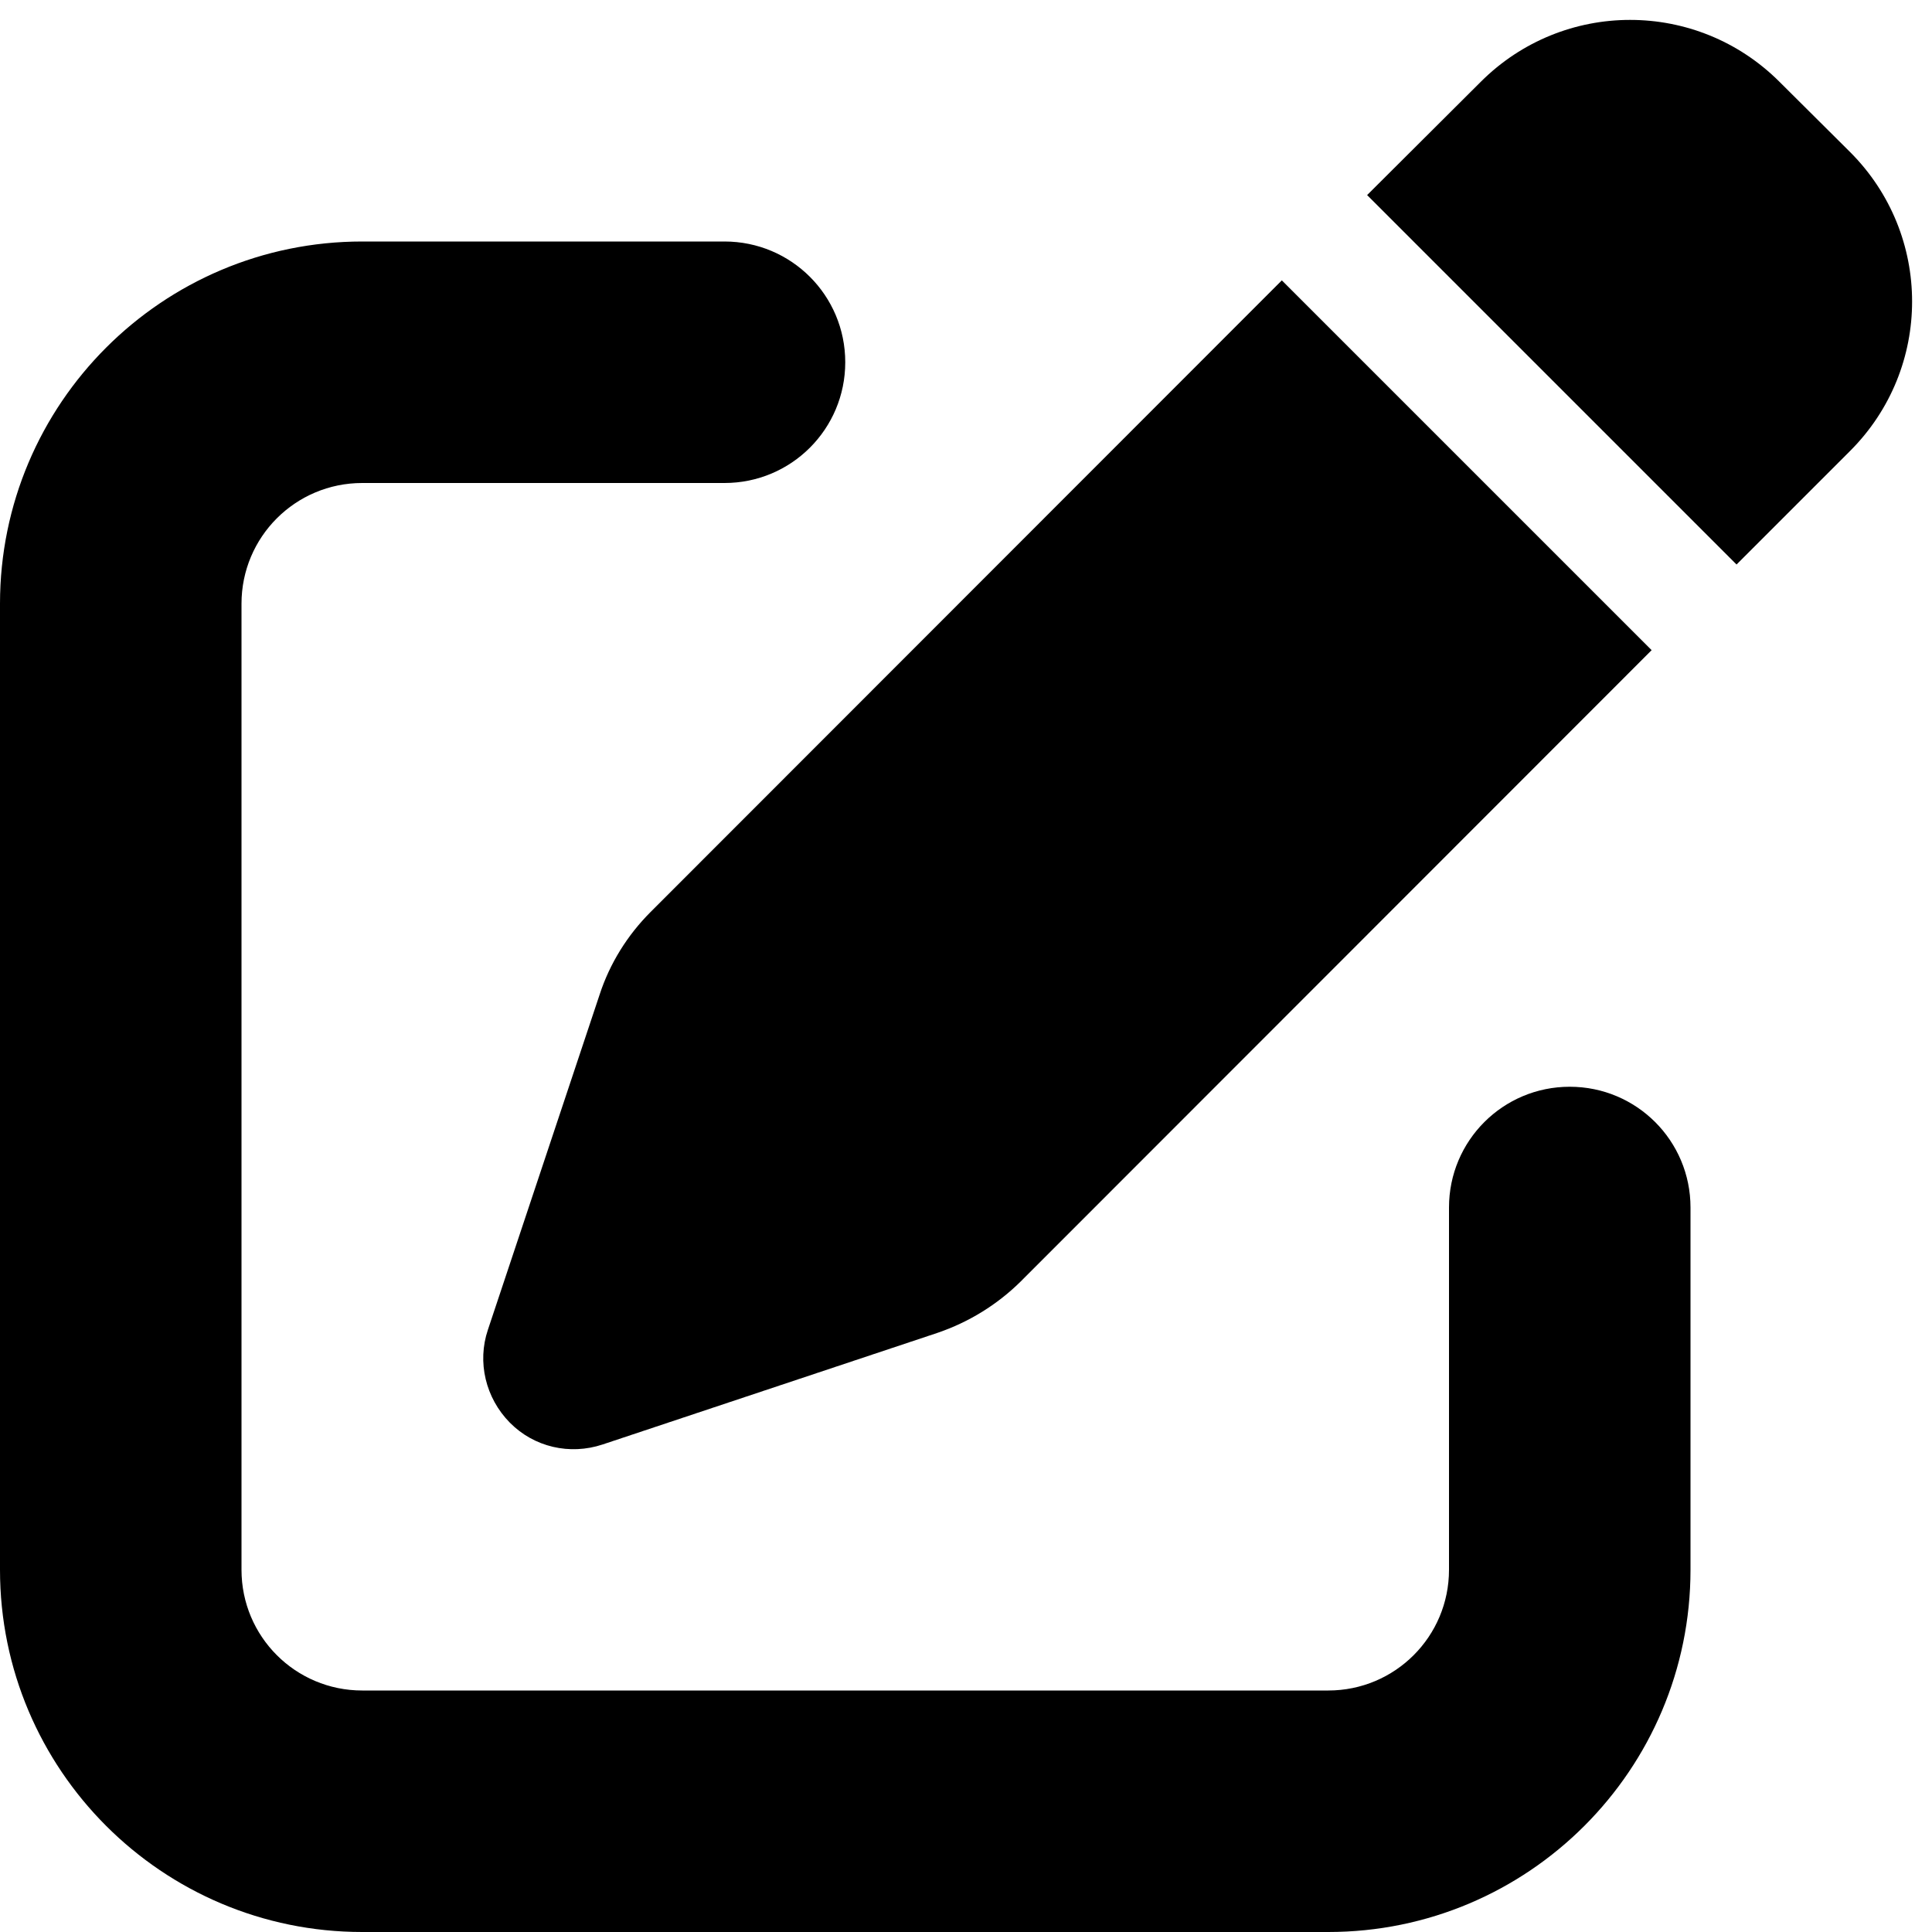
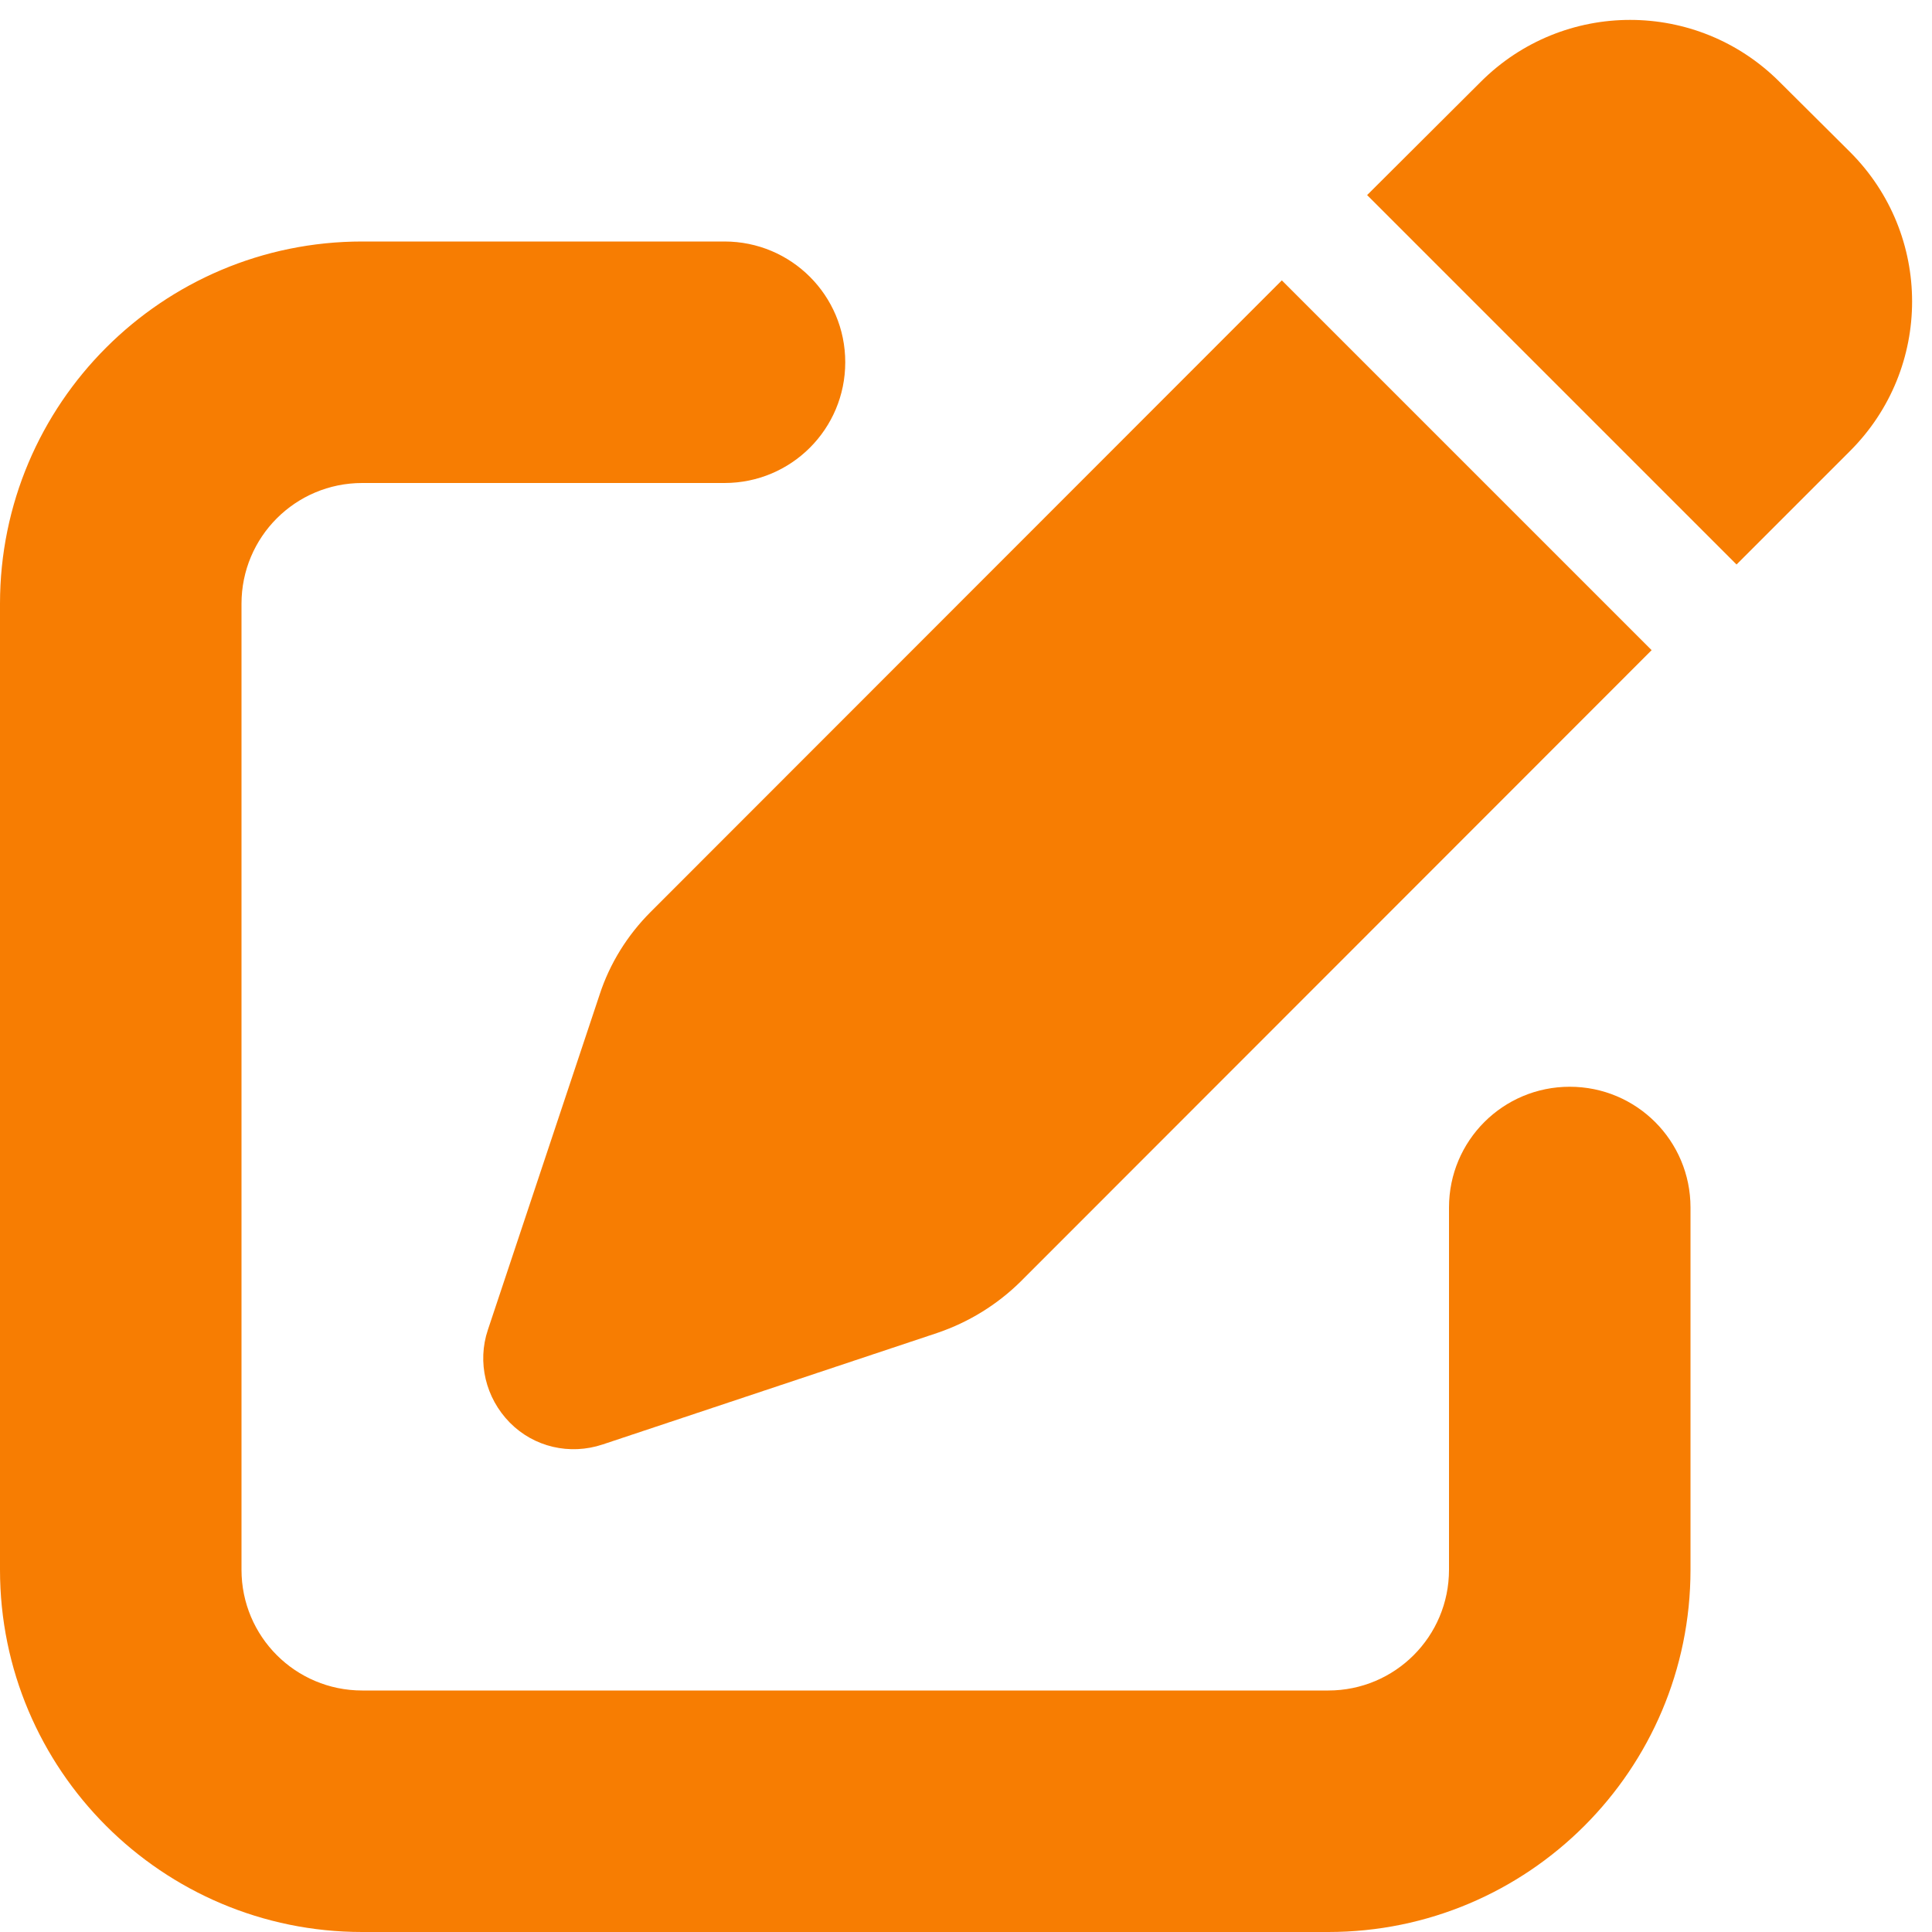
<svg xmlns="http://www.w3.org/2000/svg" viewBox="0 0 512 512">
-   <path d="M471.6 21.7c-21.9-21.9-57.3-21.9-79.2 0L362.3 51.7l97.9 97.9 30.1-30.1c21.9-21.9 21.9-57.3 0-79.2L471.6 21.7zm-299.2 220c-6.1 6.1-10.8 13.6-13.5 21.9l-29.6 88.8c-2.9 8.6-.6 18.1 5.8 24.6s15.9 8.7 24.6 5.8l88.8-29.6c8.2-2.8 15.7-7.4 21.9-13.5L437.7 172.3 339.7 74.3 172.4 241.7zM96 64C43 64 0 107 0 160V416c0 53 43 96 96 96H352c53 0 96-43 96-96V320c0-17.7-14.3-32-32-32s-32 14.3-32 32v96c0 17.7-14.3 32-32 32H96c-17.7 0-32-14.3-32-32V160c0-17.7 14.3-32 32-32h96c17.7 0 32-14.3 32-32s-14.3-32-32-32H96z" />
+   <path d="M471.6 21.7c-21.9-21.9-57.3-21.9-79.2 0L362.3 51.7l97.9 97.9 30.1-30.1c21.9-21.9 21.9-57.3 0-79.2L471.6 21.7zm-299.2 220c-6.1 6.1-10.8 13.6-13.5 21.9l-29.6 88.8c-2.9 8.6-.6 18.1 5.8 24.6s15.9 8.7 24.6 5.8l88.8-29.6c8.2-2.8 15.7-7.4 21.9-13.5L437.7 172.3 339.7 74.3 172.4 241.7zM96 64C43 64 0 107 0 160V416c0 53 43 96 96 96H352c53 0 96-43 96-96V320c0-17.7-14.3-32-32-32s-32 14.3-32 32v96c0 17.7-14.3 32-32 32H96c-17.7 0-32-14.3-32-32V160c0-17.7 14.3-32 32-32h96c17.7 0 32-14.3 32-32s-14.3-32-32-32H96z" fill="#f77d02" />
</svg>
